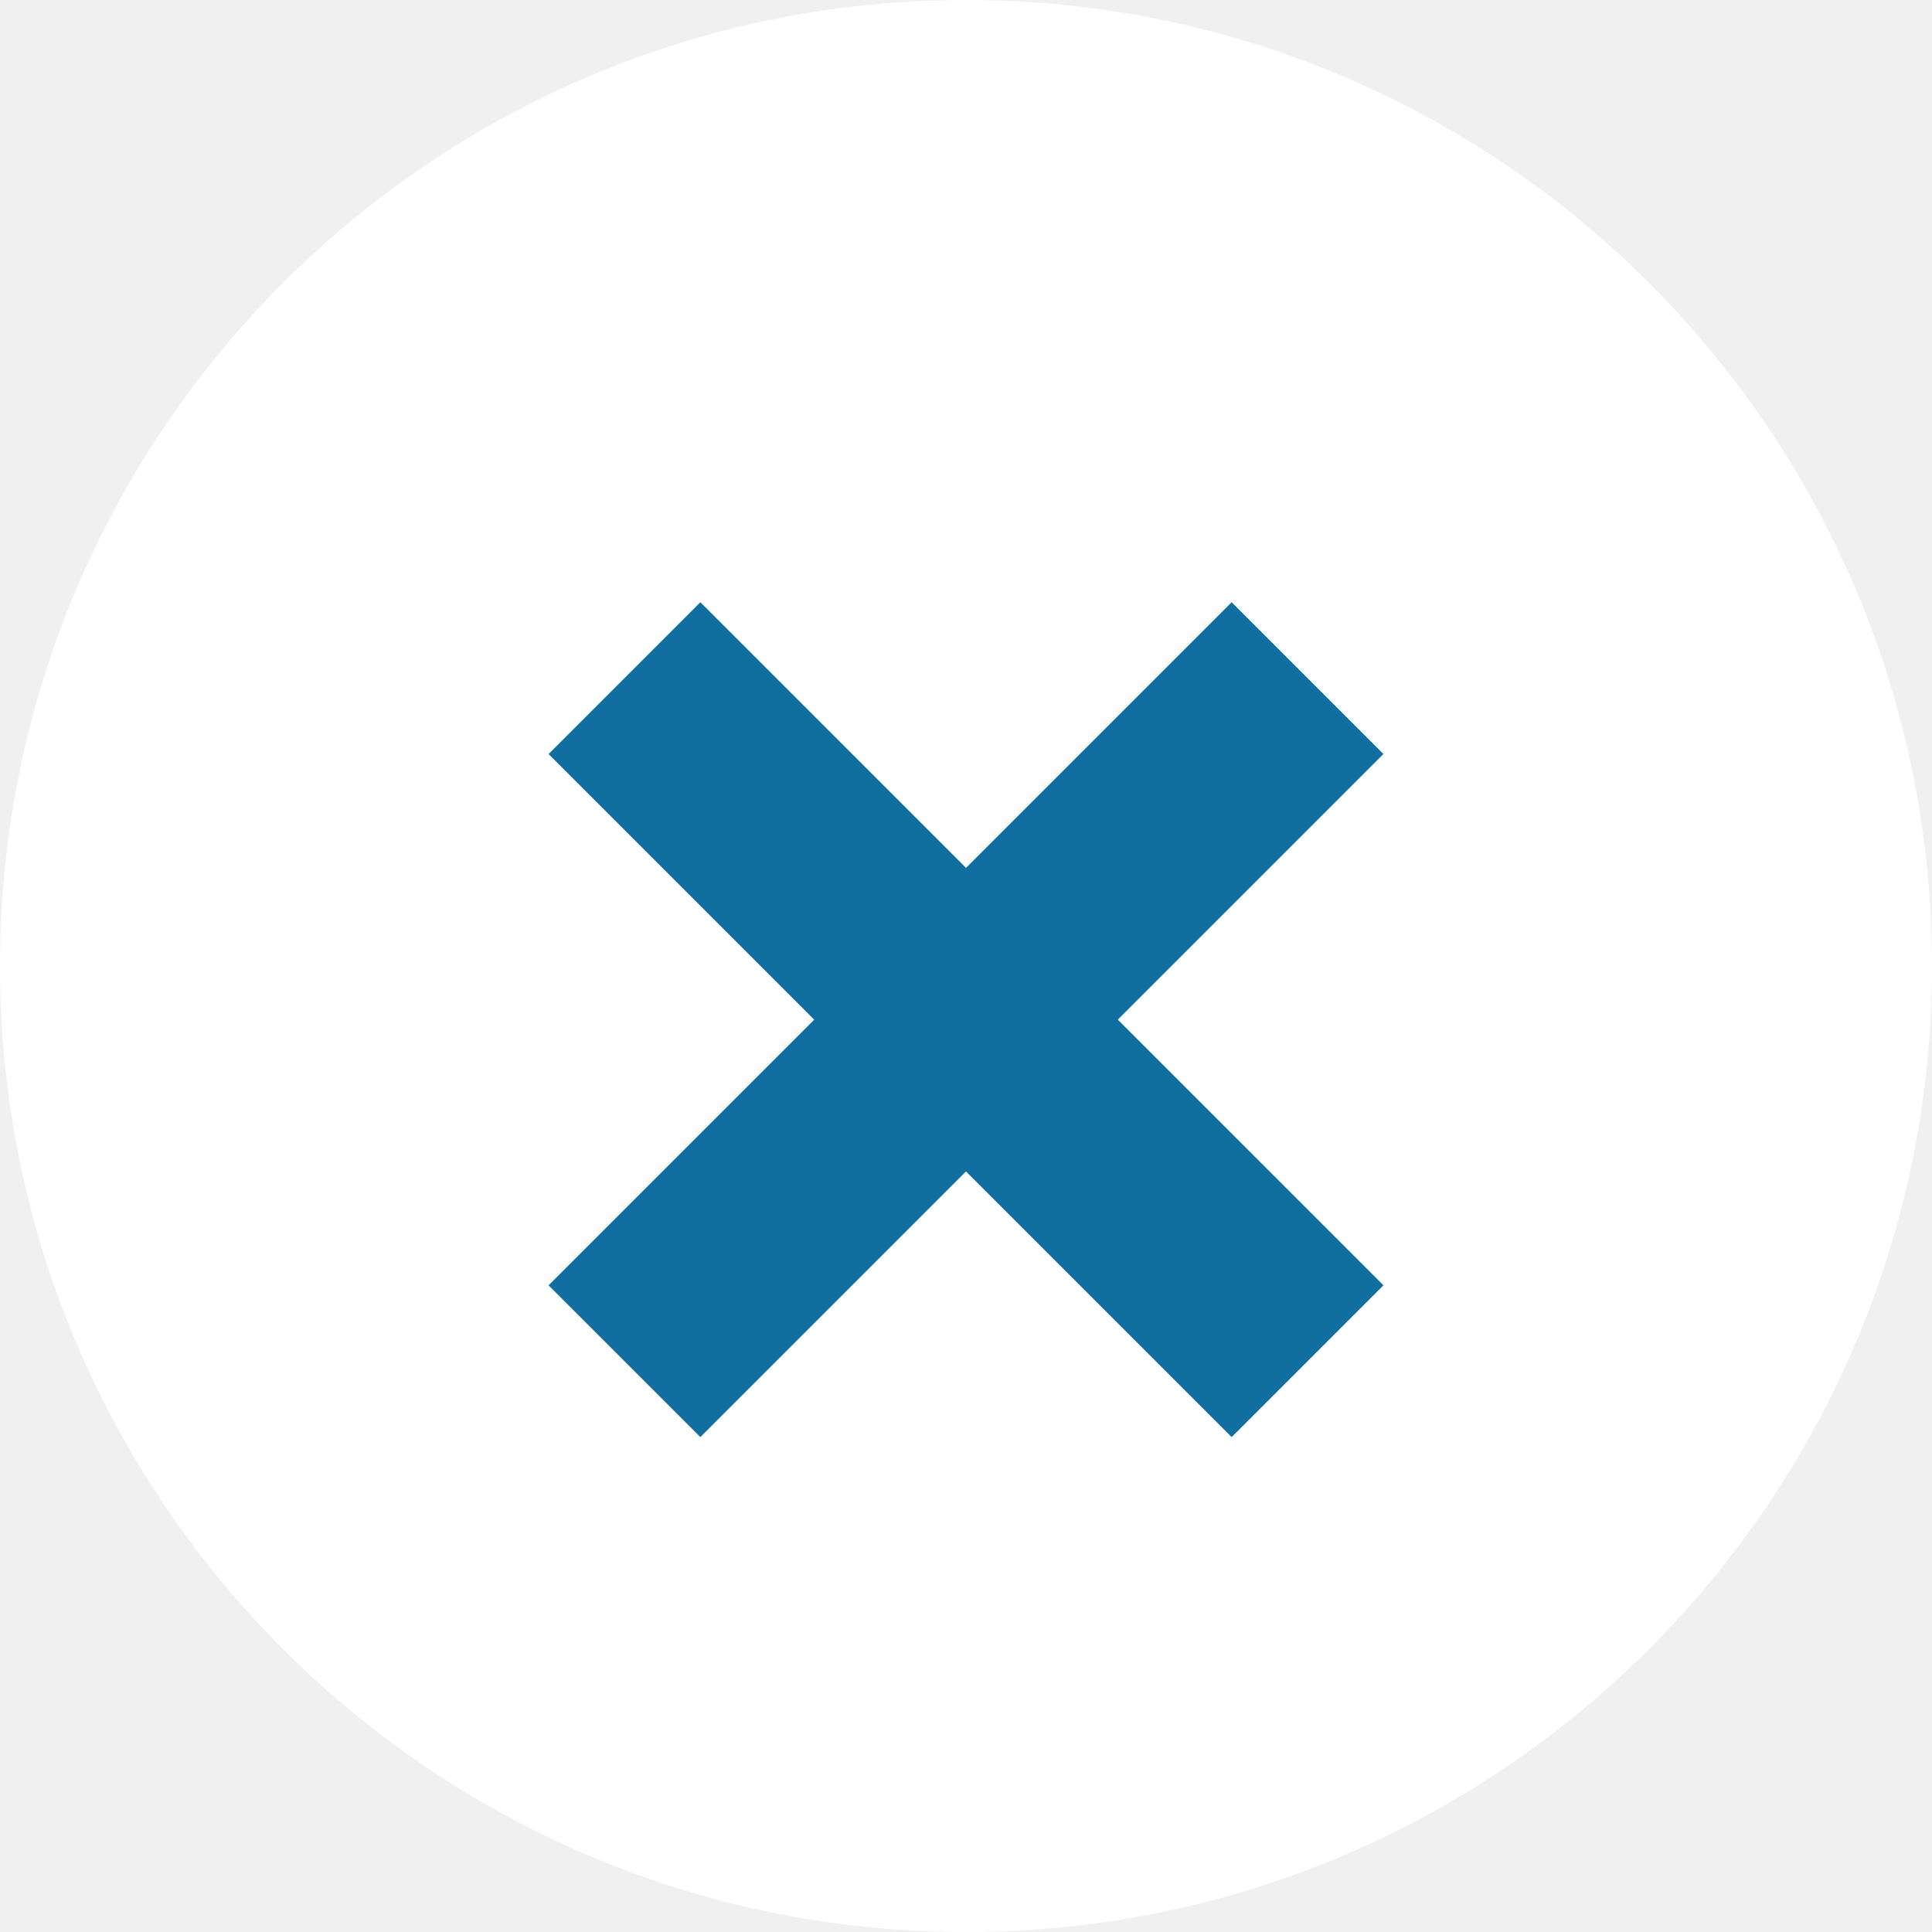
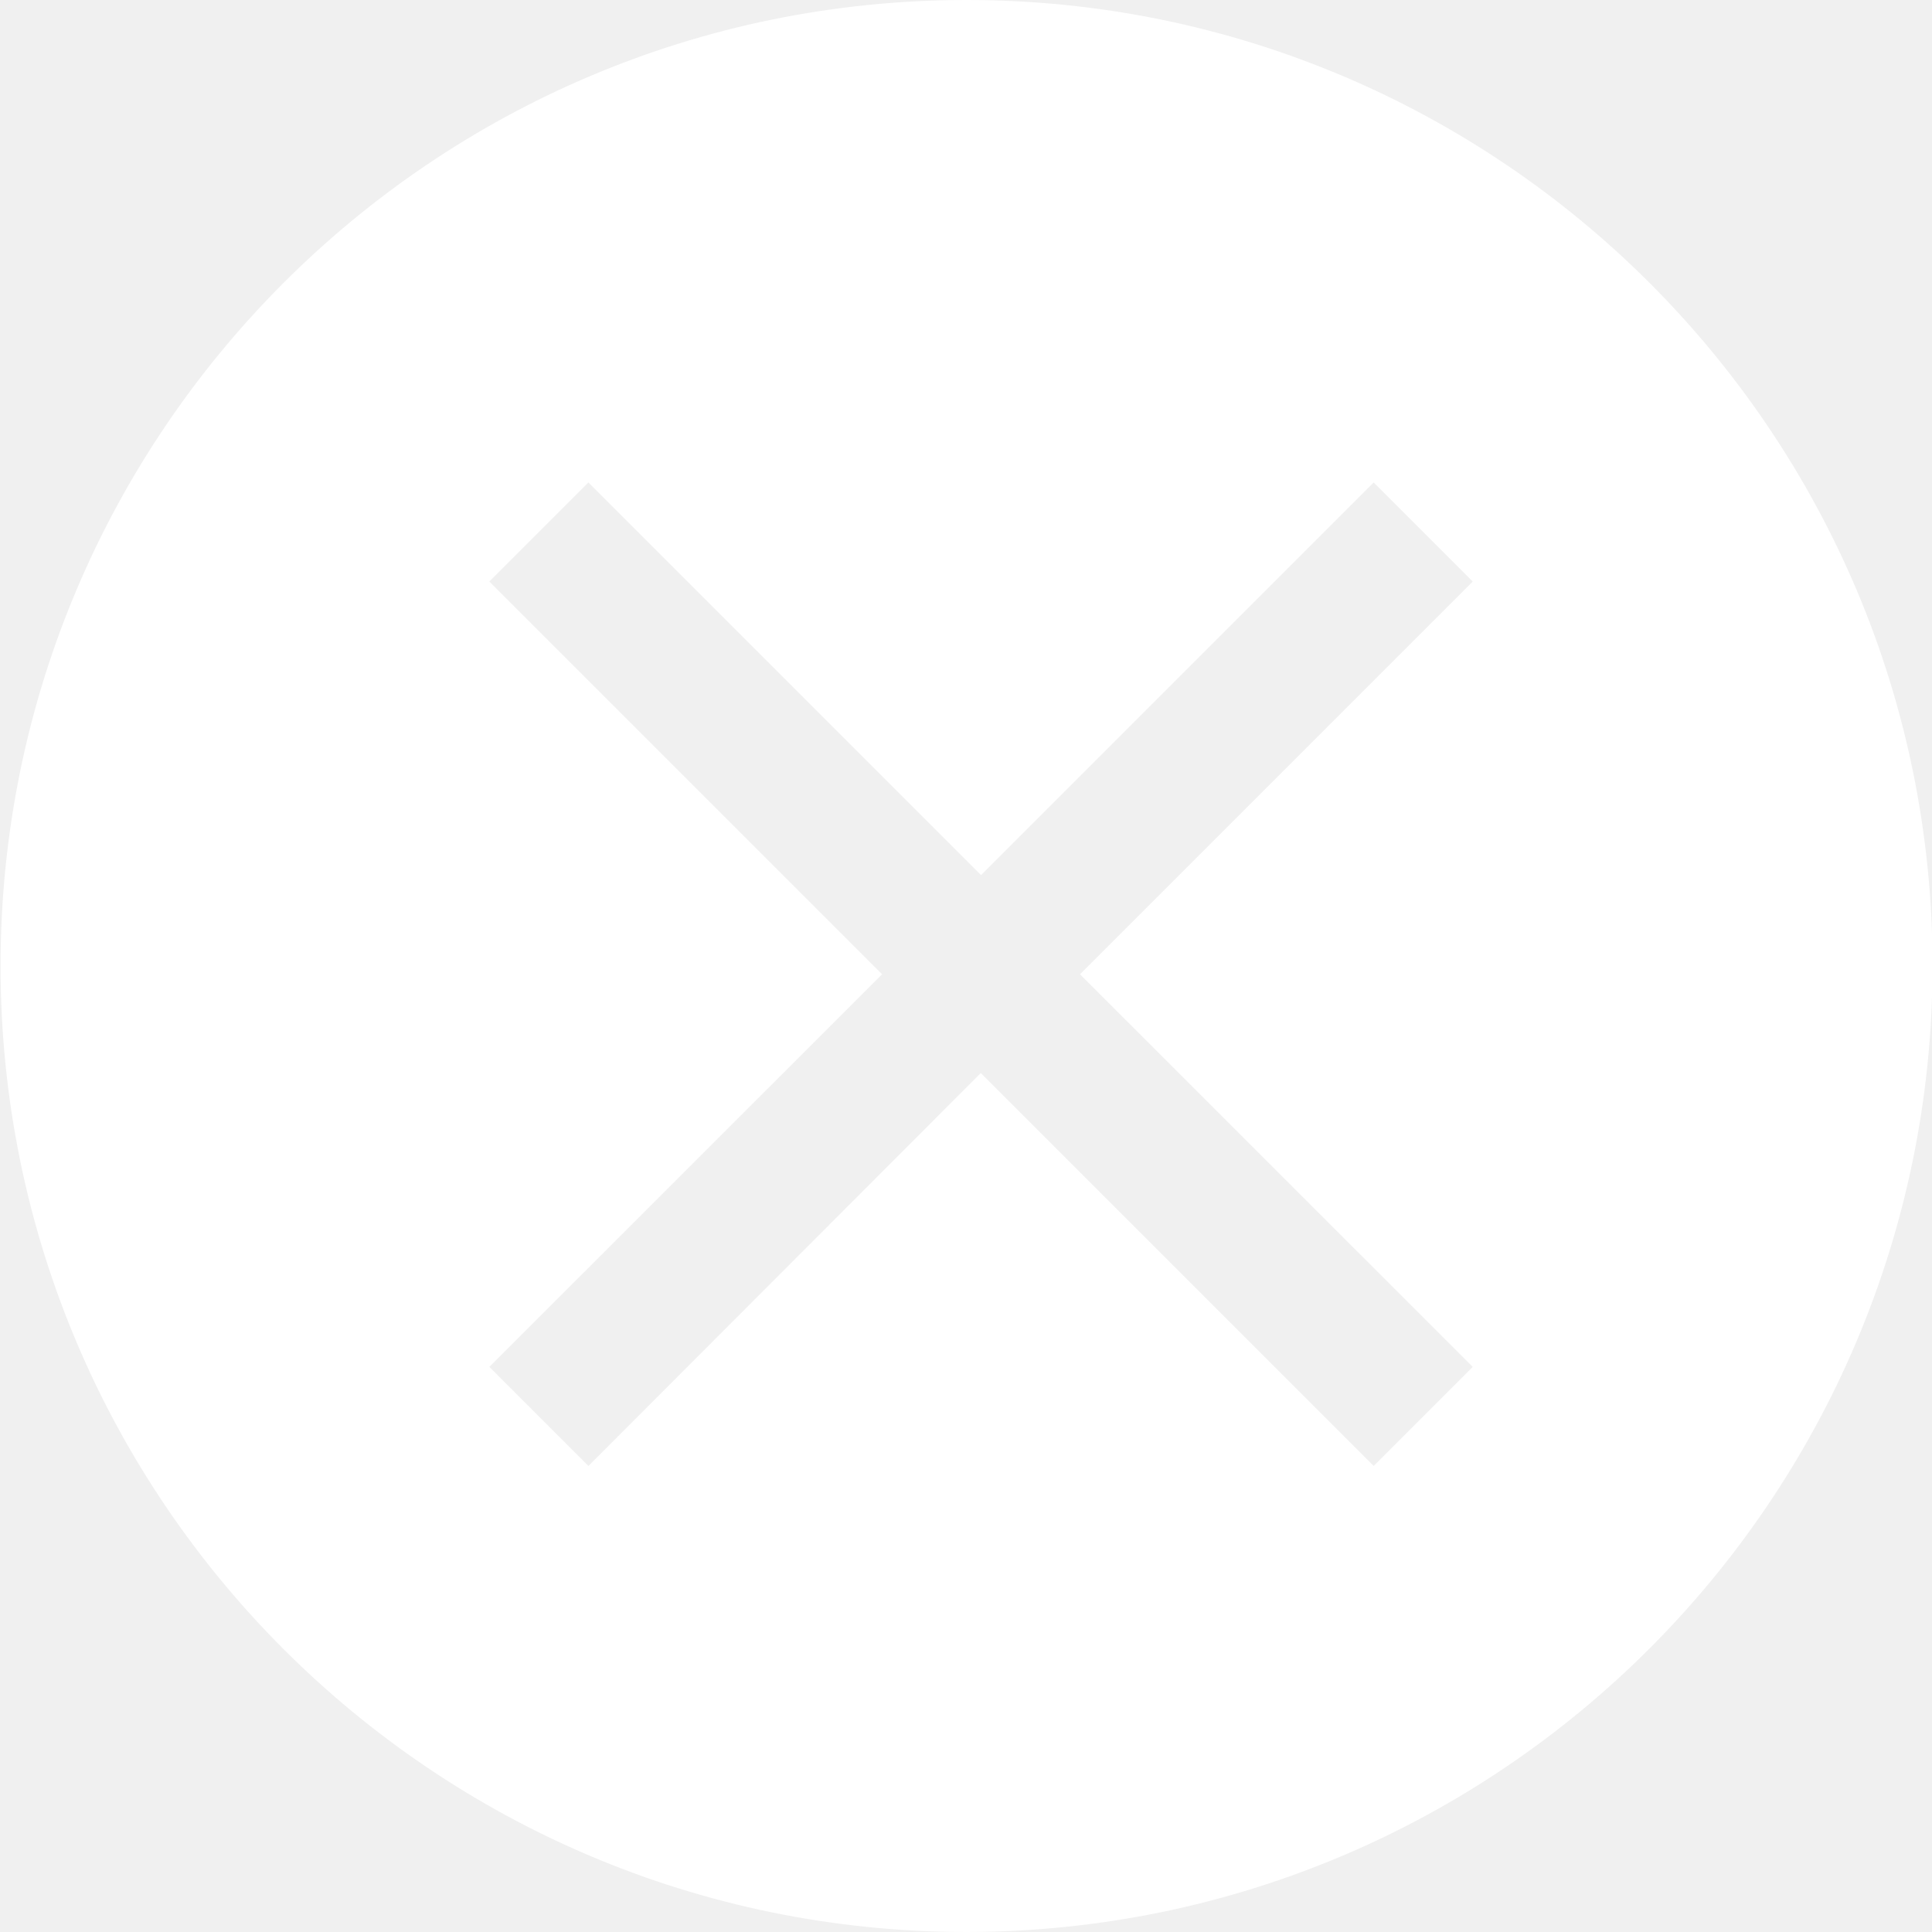
<svg xmlns="http://www.w3.org/2000/svg" width="18" height="18" viewBox="0 0 18 18">
-   <g id="Grupo_1" data-name="Grupo 1" transform="translate(-274 -696)">
-     <circle id="Elipse_18" data-name="Elipse 18" cx="9" cy="9" r="9" transform="translate(274 696)" fill="#fff" />
-     <path id="União_2" data-name="União 2" d="M3.5,9V5.5H0v-2H3.5V0h2V3.5H9v2H5.5V9Z" transform="translate(276.636 705.5) rotate(-45)" fill="#116ea0" />
+   <defs>
+     <style>.a{fill:#fff;}</style>
+   </defs>
+   <g transform="translate(-7840.195 1034)">
+     <path class="a" d="M1673.2,128a9,9,0,1,1,9-9A9.01,9.01,0,0,1,1673.2,128Zm.135-8h0l3.658,3.658.923-.923-3.659-3.658,3.659-3.659-.923-.923-3.658,3.658-3.658-3.658-.923.923,3.659,3.659-3.659,3.658.923.923L1673.33,120Z" transform="translate(6176 -1144)" />
  </g>
</svg>
